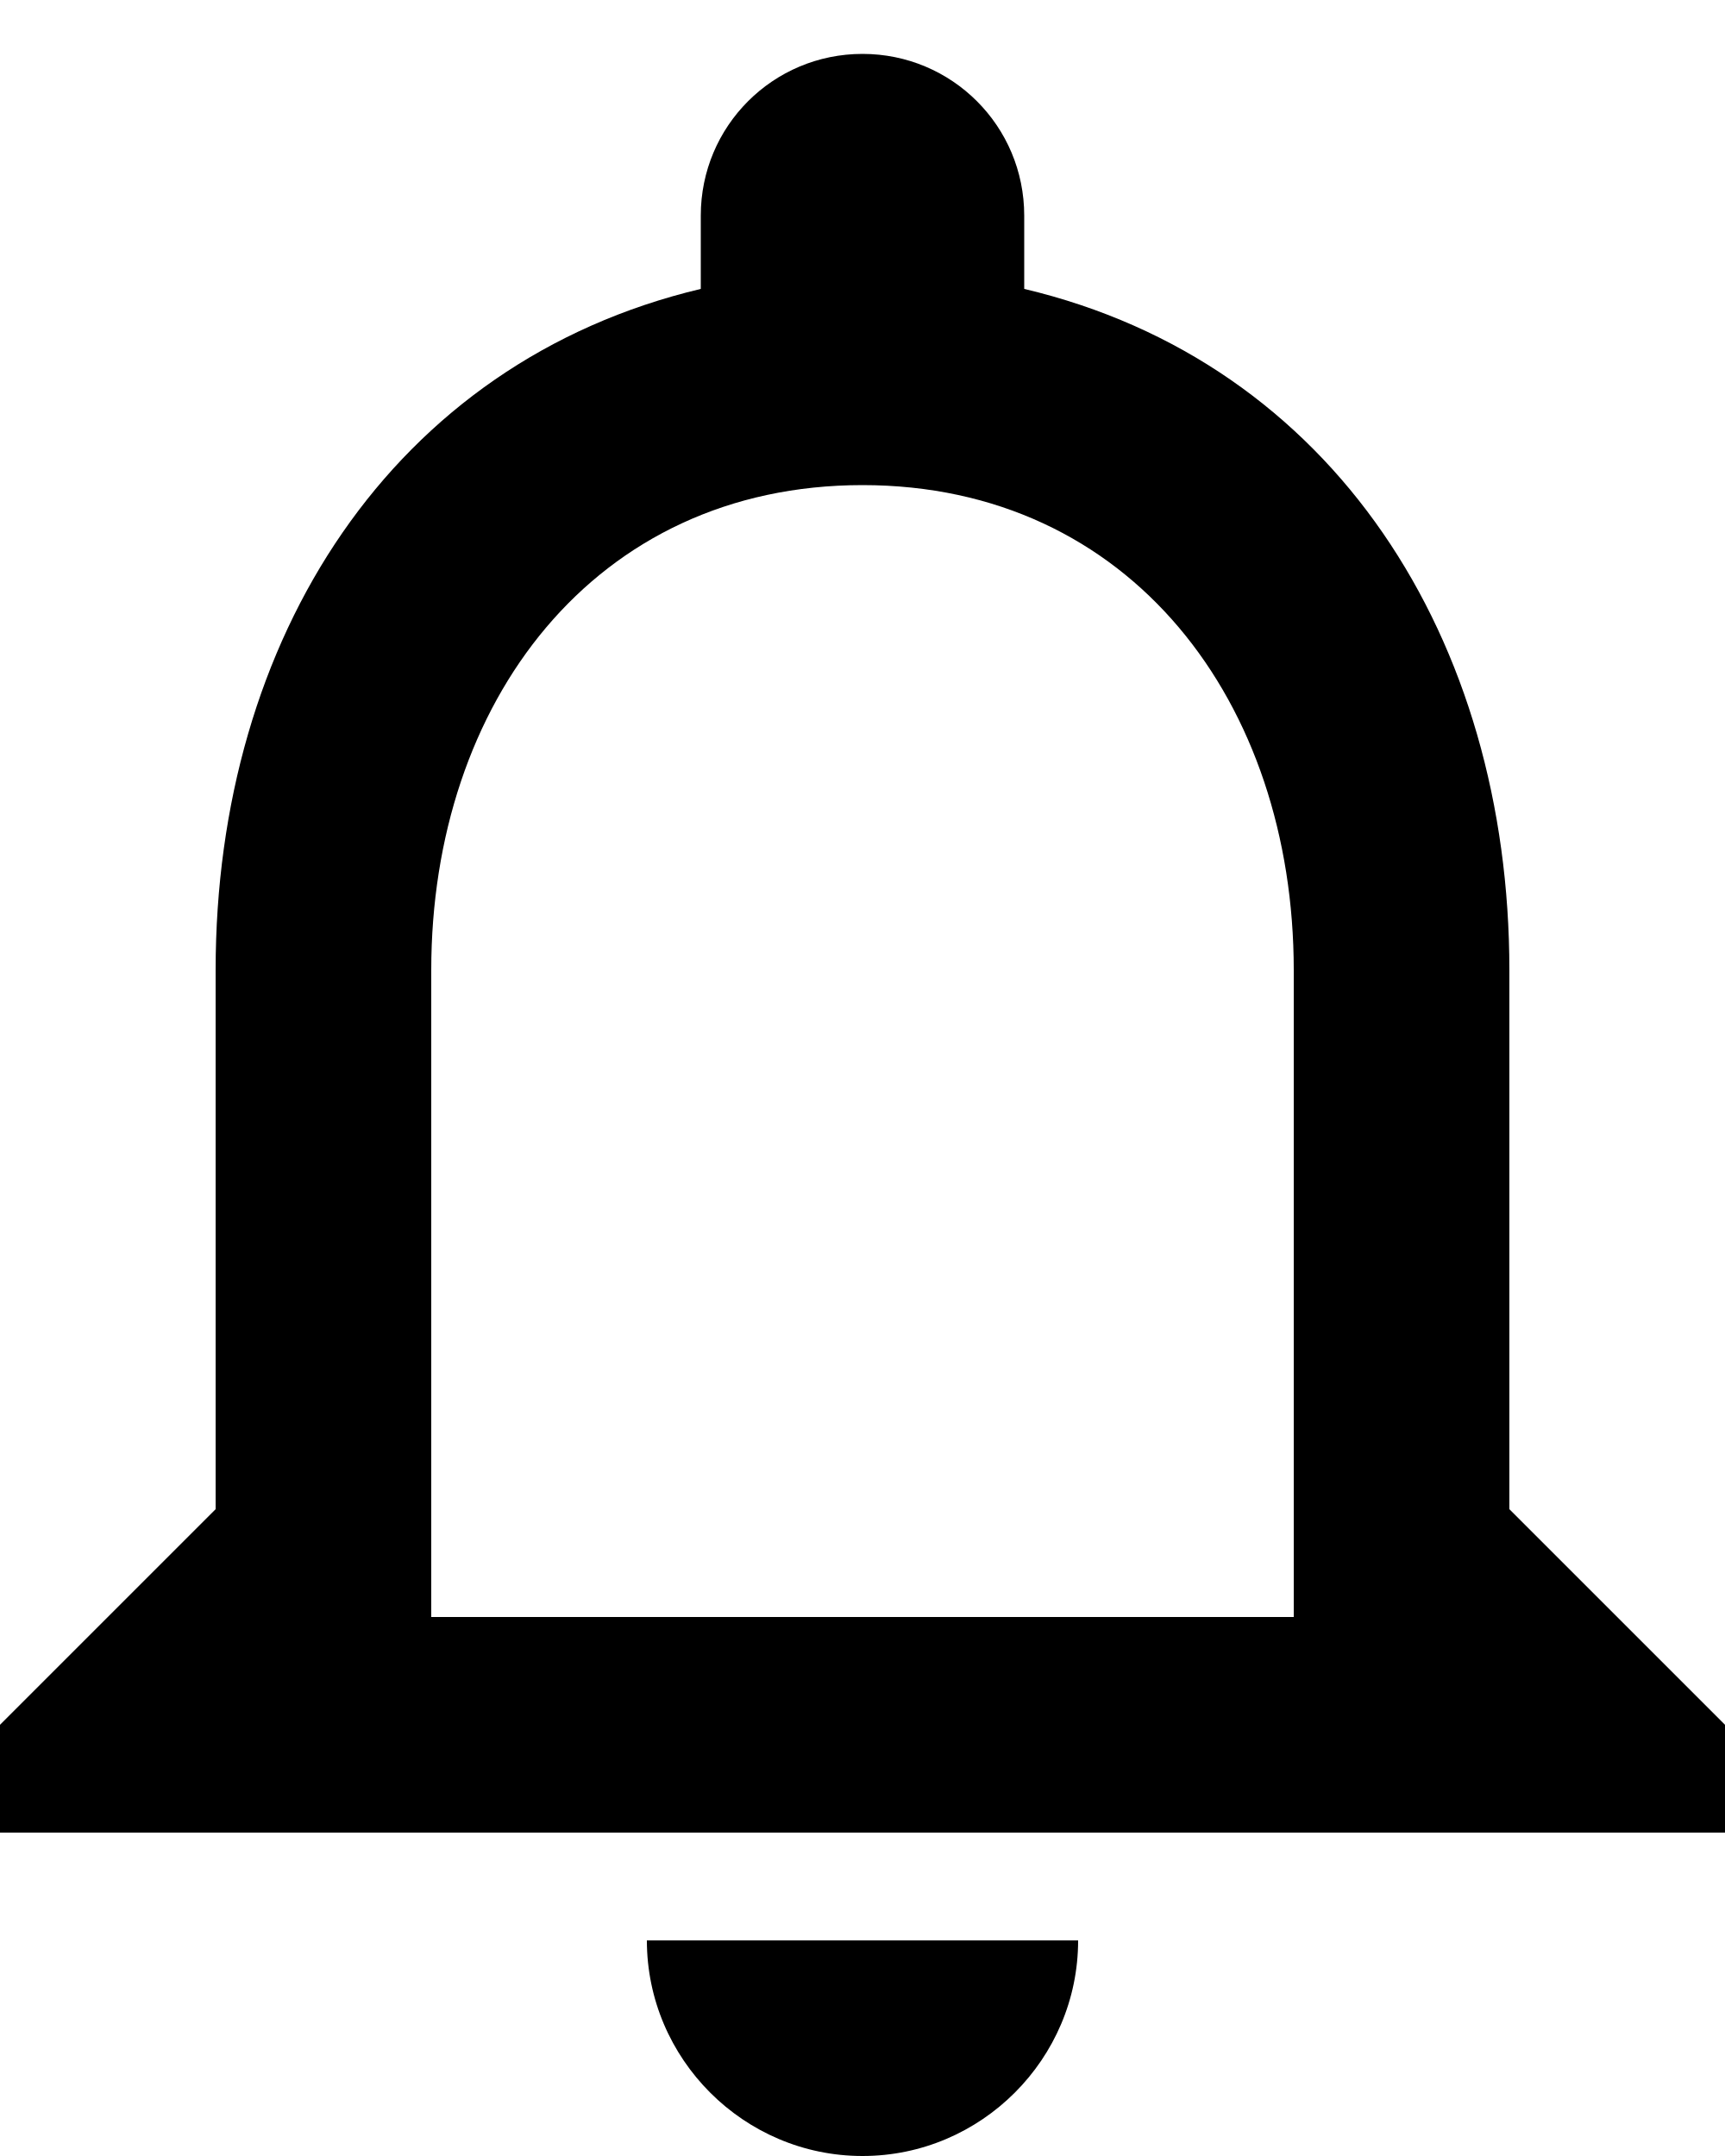
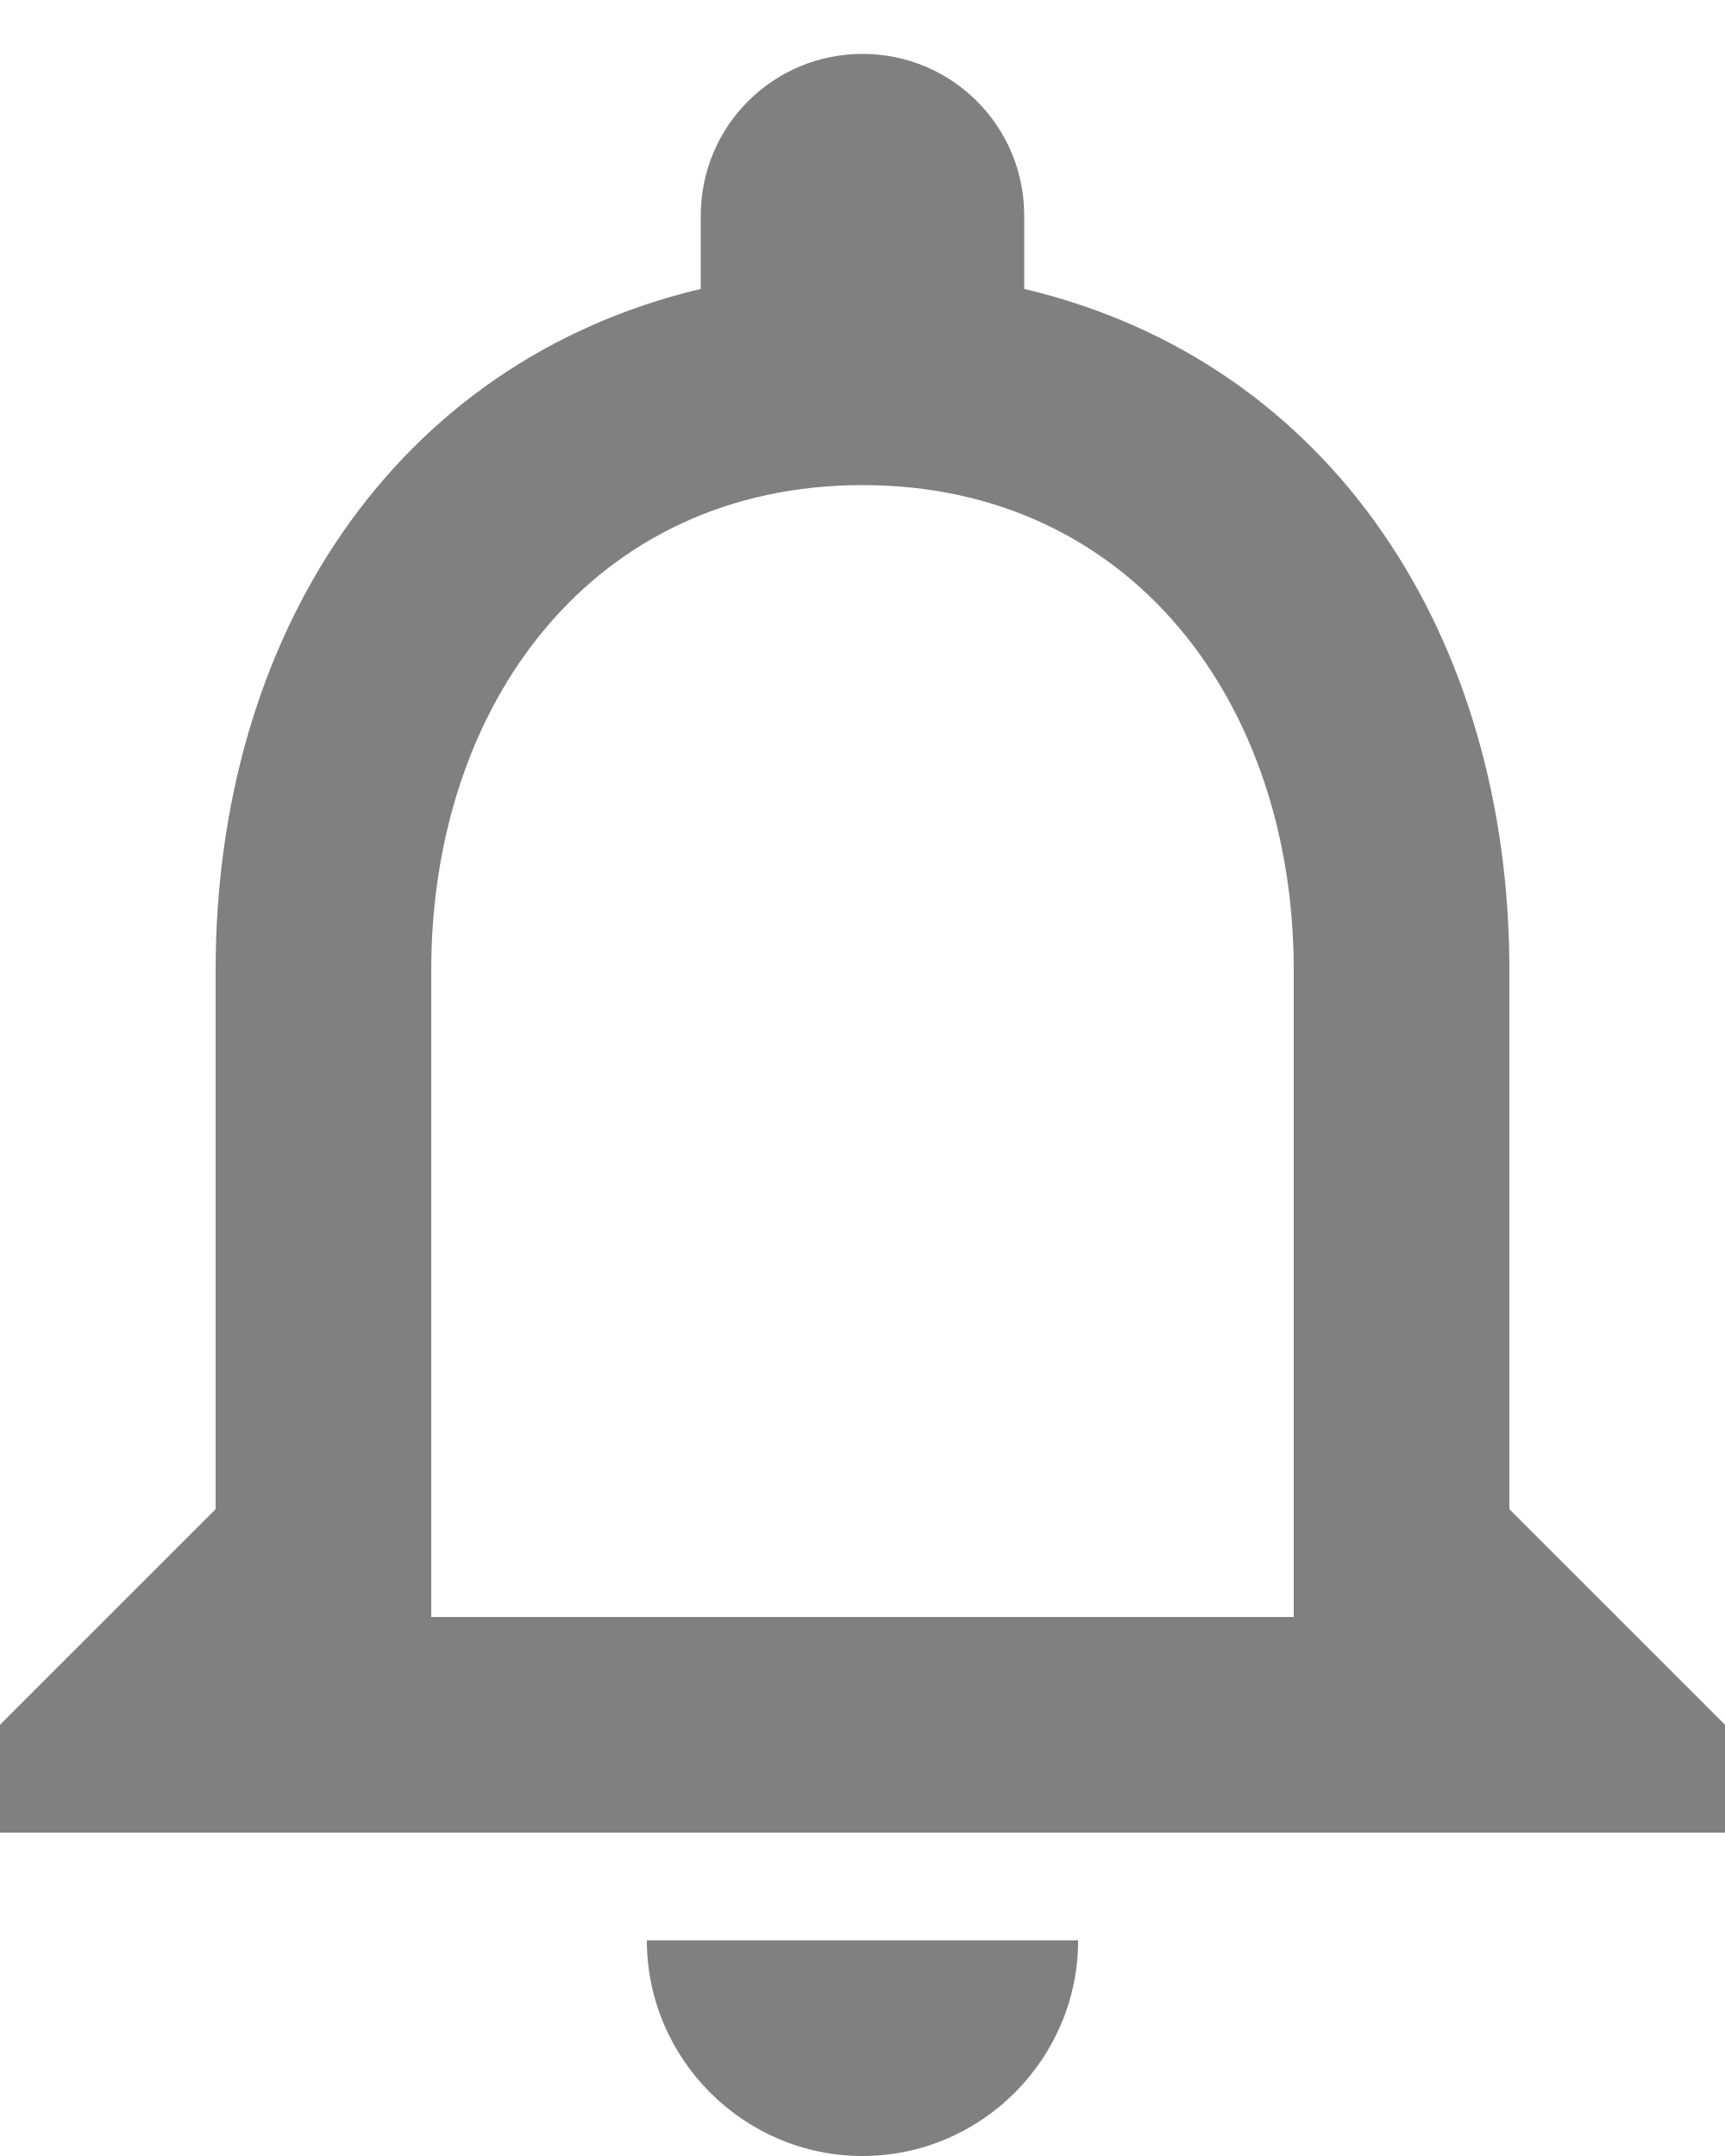
<svg xmlns="http://www.w3.org/2000/svg" width="16px" height="20px" viewBox="0 0 16 20" version="1.1">
  <defs />
  <g id="Page-1" stroke="none" stroke-width="1" fill="none" fill-rule="evenodd">
    <g id="Social" transform="translate(-52, -98)">
      <g id="ic_notifications_none" transform="translate(48, 96)">
        <g id="Icon-24px">
          <polygon id="Shape" points="0 0 24 0 24 24 0 24" />
-           <path d="M12,22 C13.1,22 14,21.1 14,20 L10,20 C10,21.1 10.9,22 12,22 L12,22 Z M18,16 L18,11 C18,7.93 16.37,5.36 13.5,4.68 L13.5,4 C13.5,3.17 12.83,2.5 12,2.5 C11.17,2.5 10.5,3.17 10.5,4 L10.5,4.68 C7.64,5.36 6,7.92 6,11 L6,16 L4,18 L4,19 L20,19 L20,18 L18,16 L18,16 Z M16,17 L8,17 L8,11 C8,8.52 9.51,6.5 12,6.5 C14.49,6.5 16,8.52 16,11 L16,17 L16,17 Z" id="Shape" fill="#000000" />
+           <path d="M12,22 C13.1,22 14,21.1 14,20 L10,20 C10,21.1 10.9,22 12,22 L12,22 Z M18,16 L18,11 C18,7.93 16.37,5.36 13.5,4.68 L13.5,4 C13.5,3.17 12.83,2.5 12,2.5 C11.17,2.5 10.5,3.17 10.5,4 L10.5,4.68 C7.64,5.36 6,7.92 6,11 L6,16 L4,18 L4,19 L20,19 L20,18 L18,16 L18,16 Z M16,17 L8,17 L8,11 C8,8.52 9.51,6.5 12,6.5 C14.49,6.5 16,8.52 16,11 L16,17 L16,17 Z" id="Shape" fill="#808080" />
        </g>
      </g>
    </g>
  </g>
</svg>
